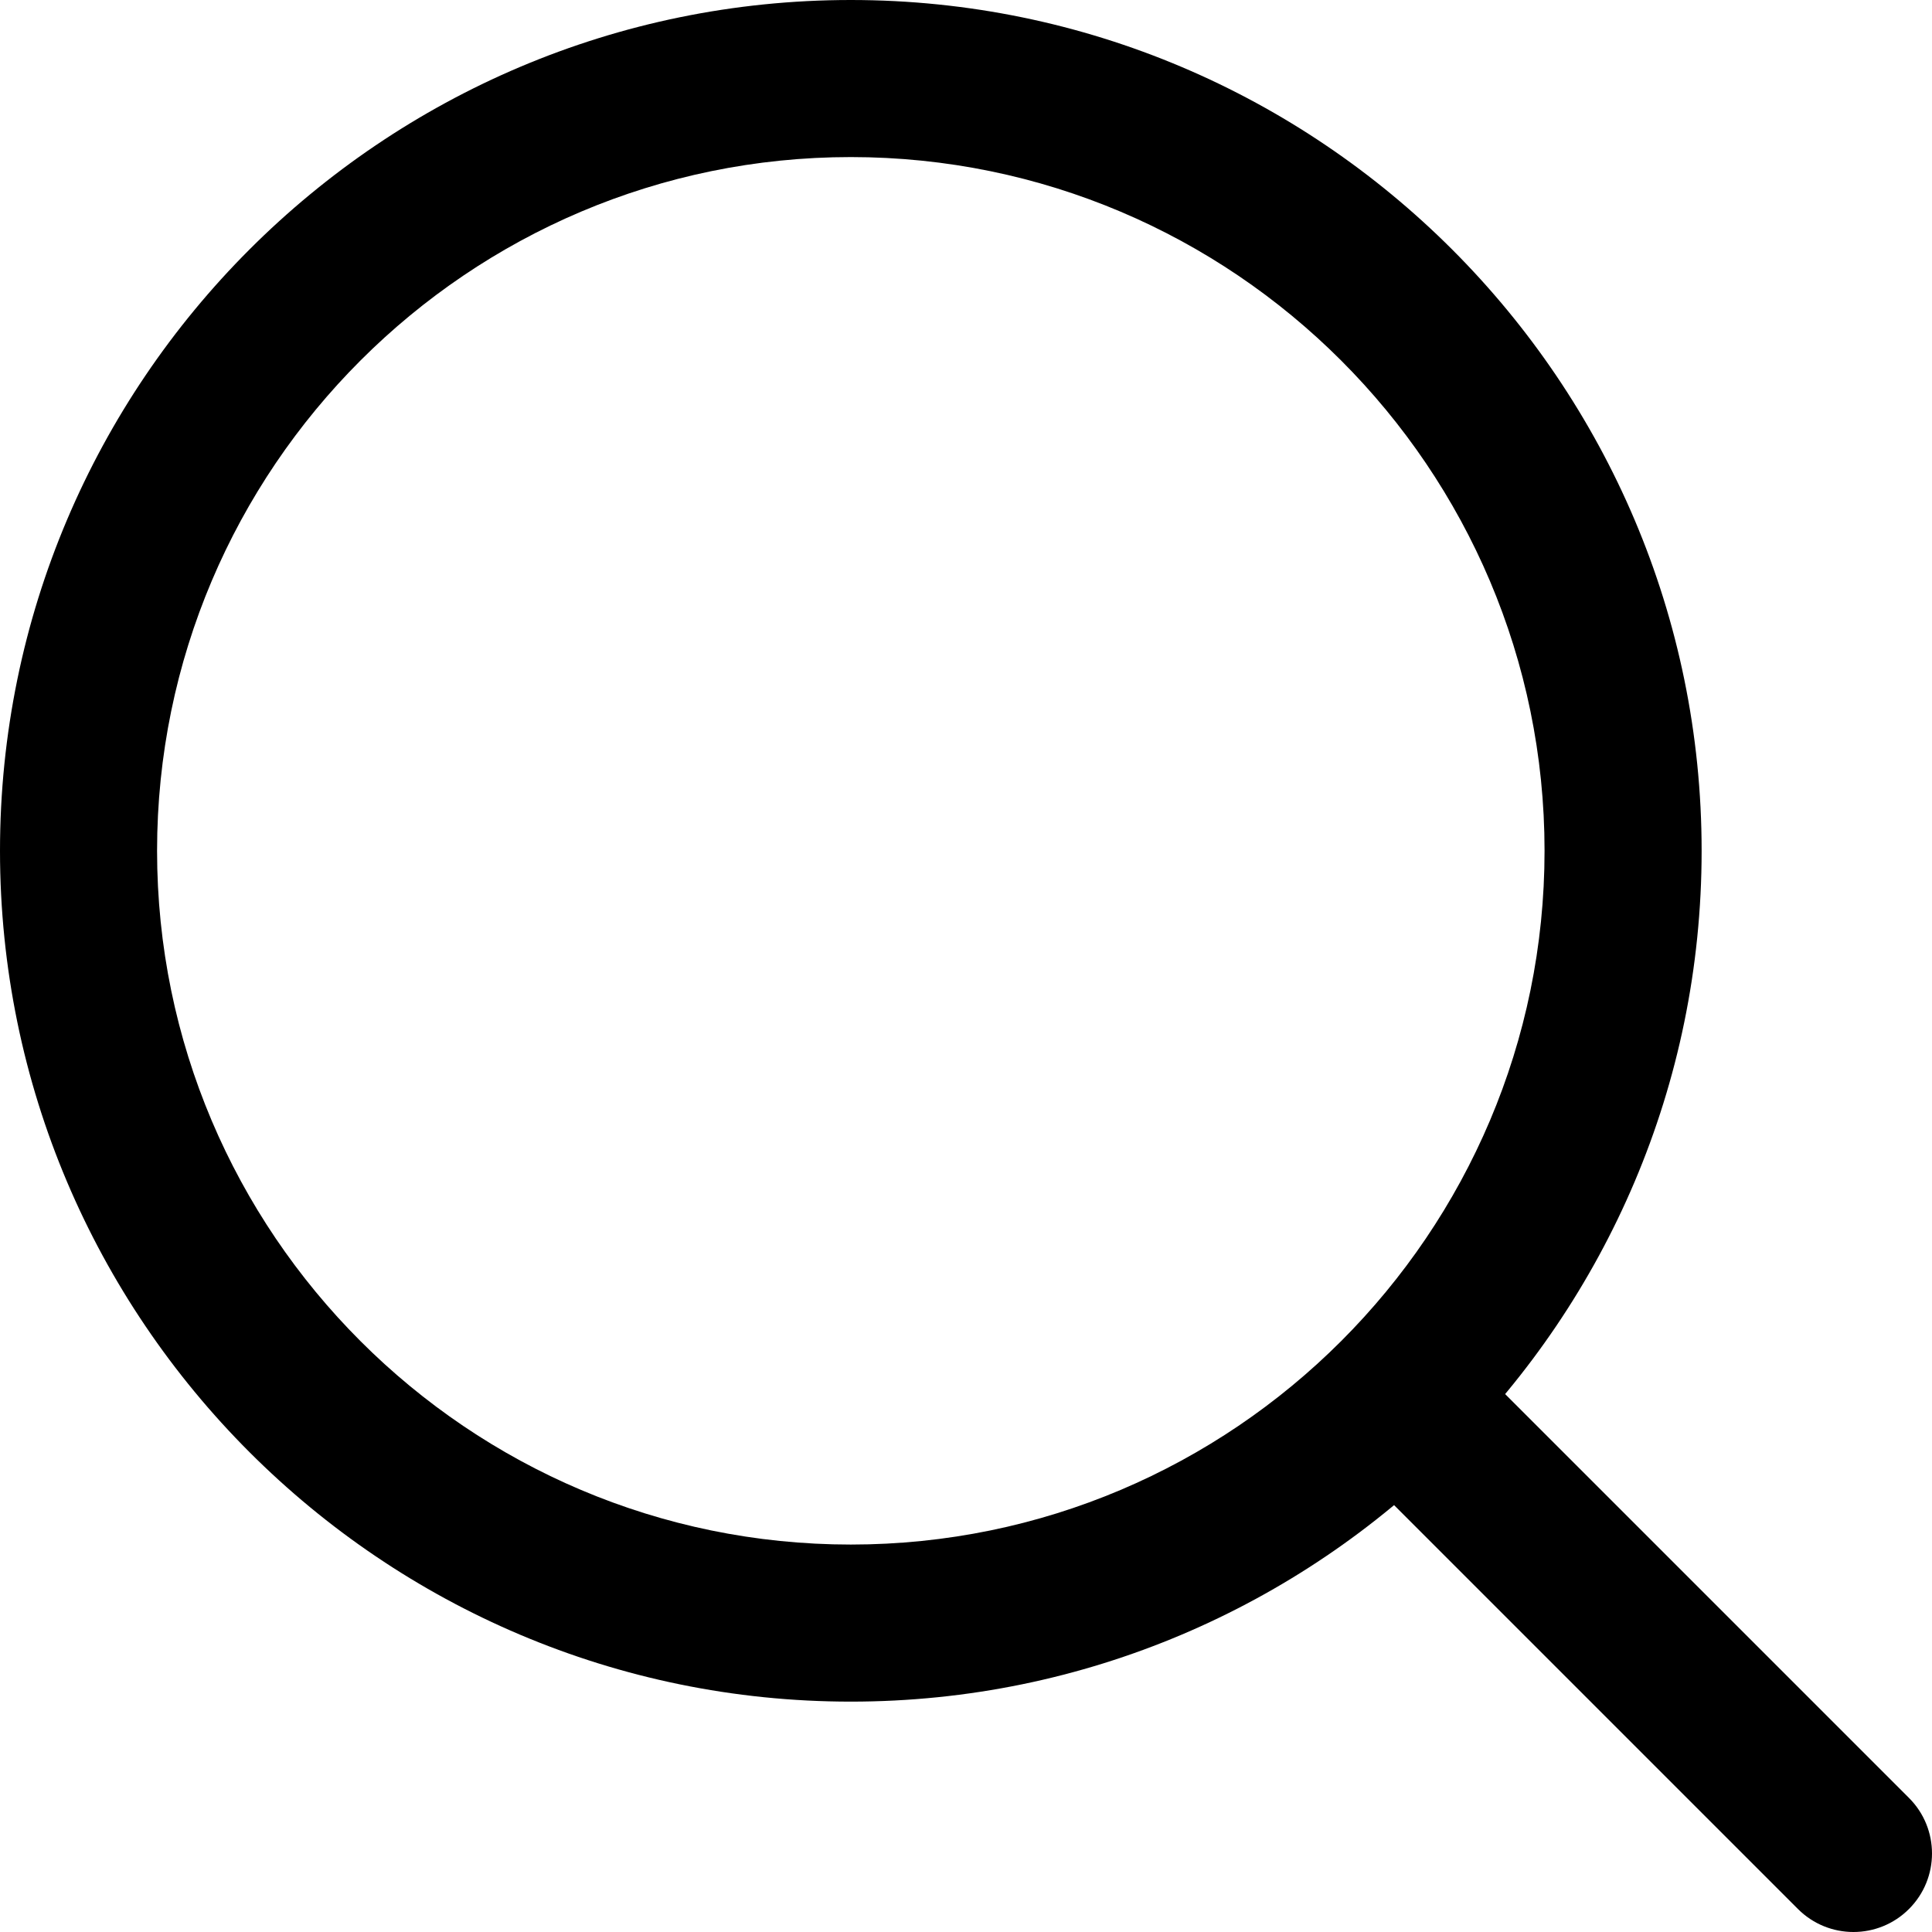
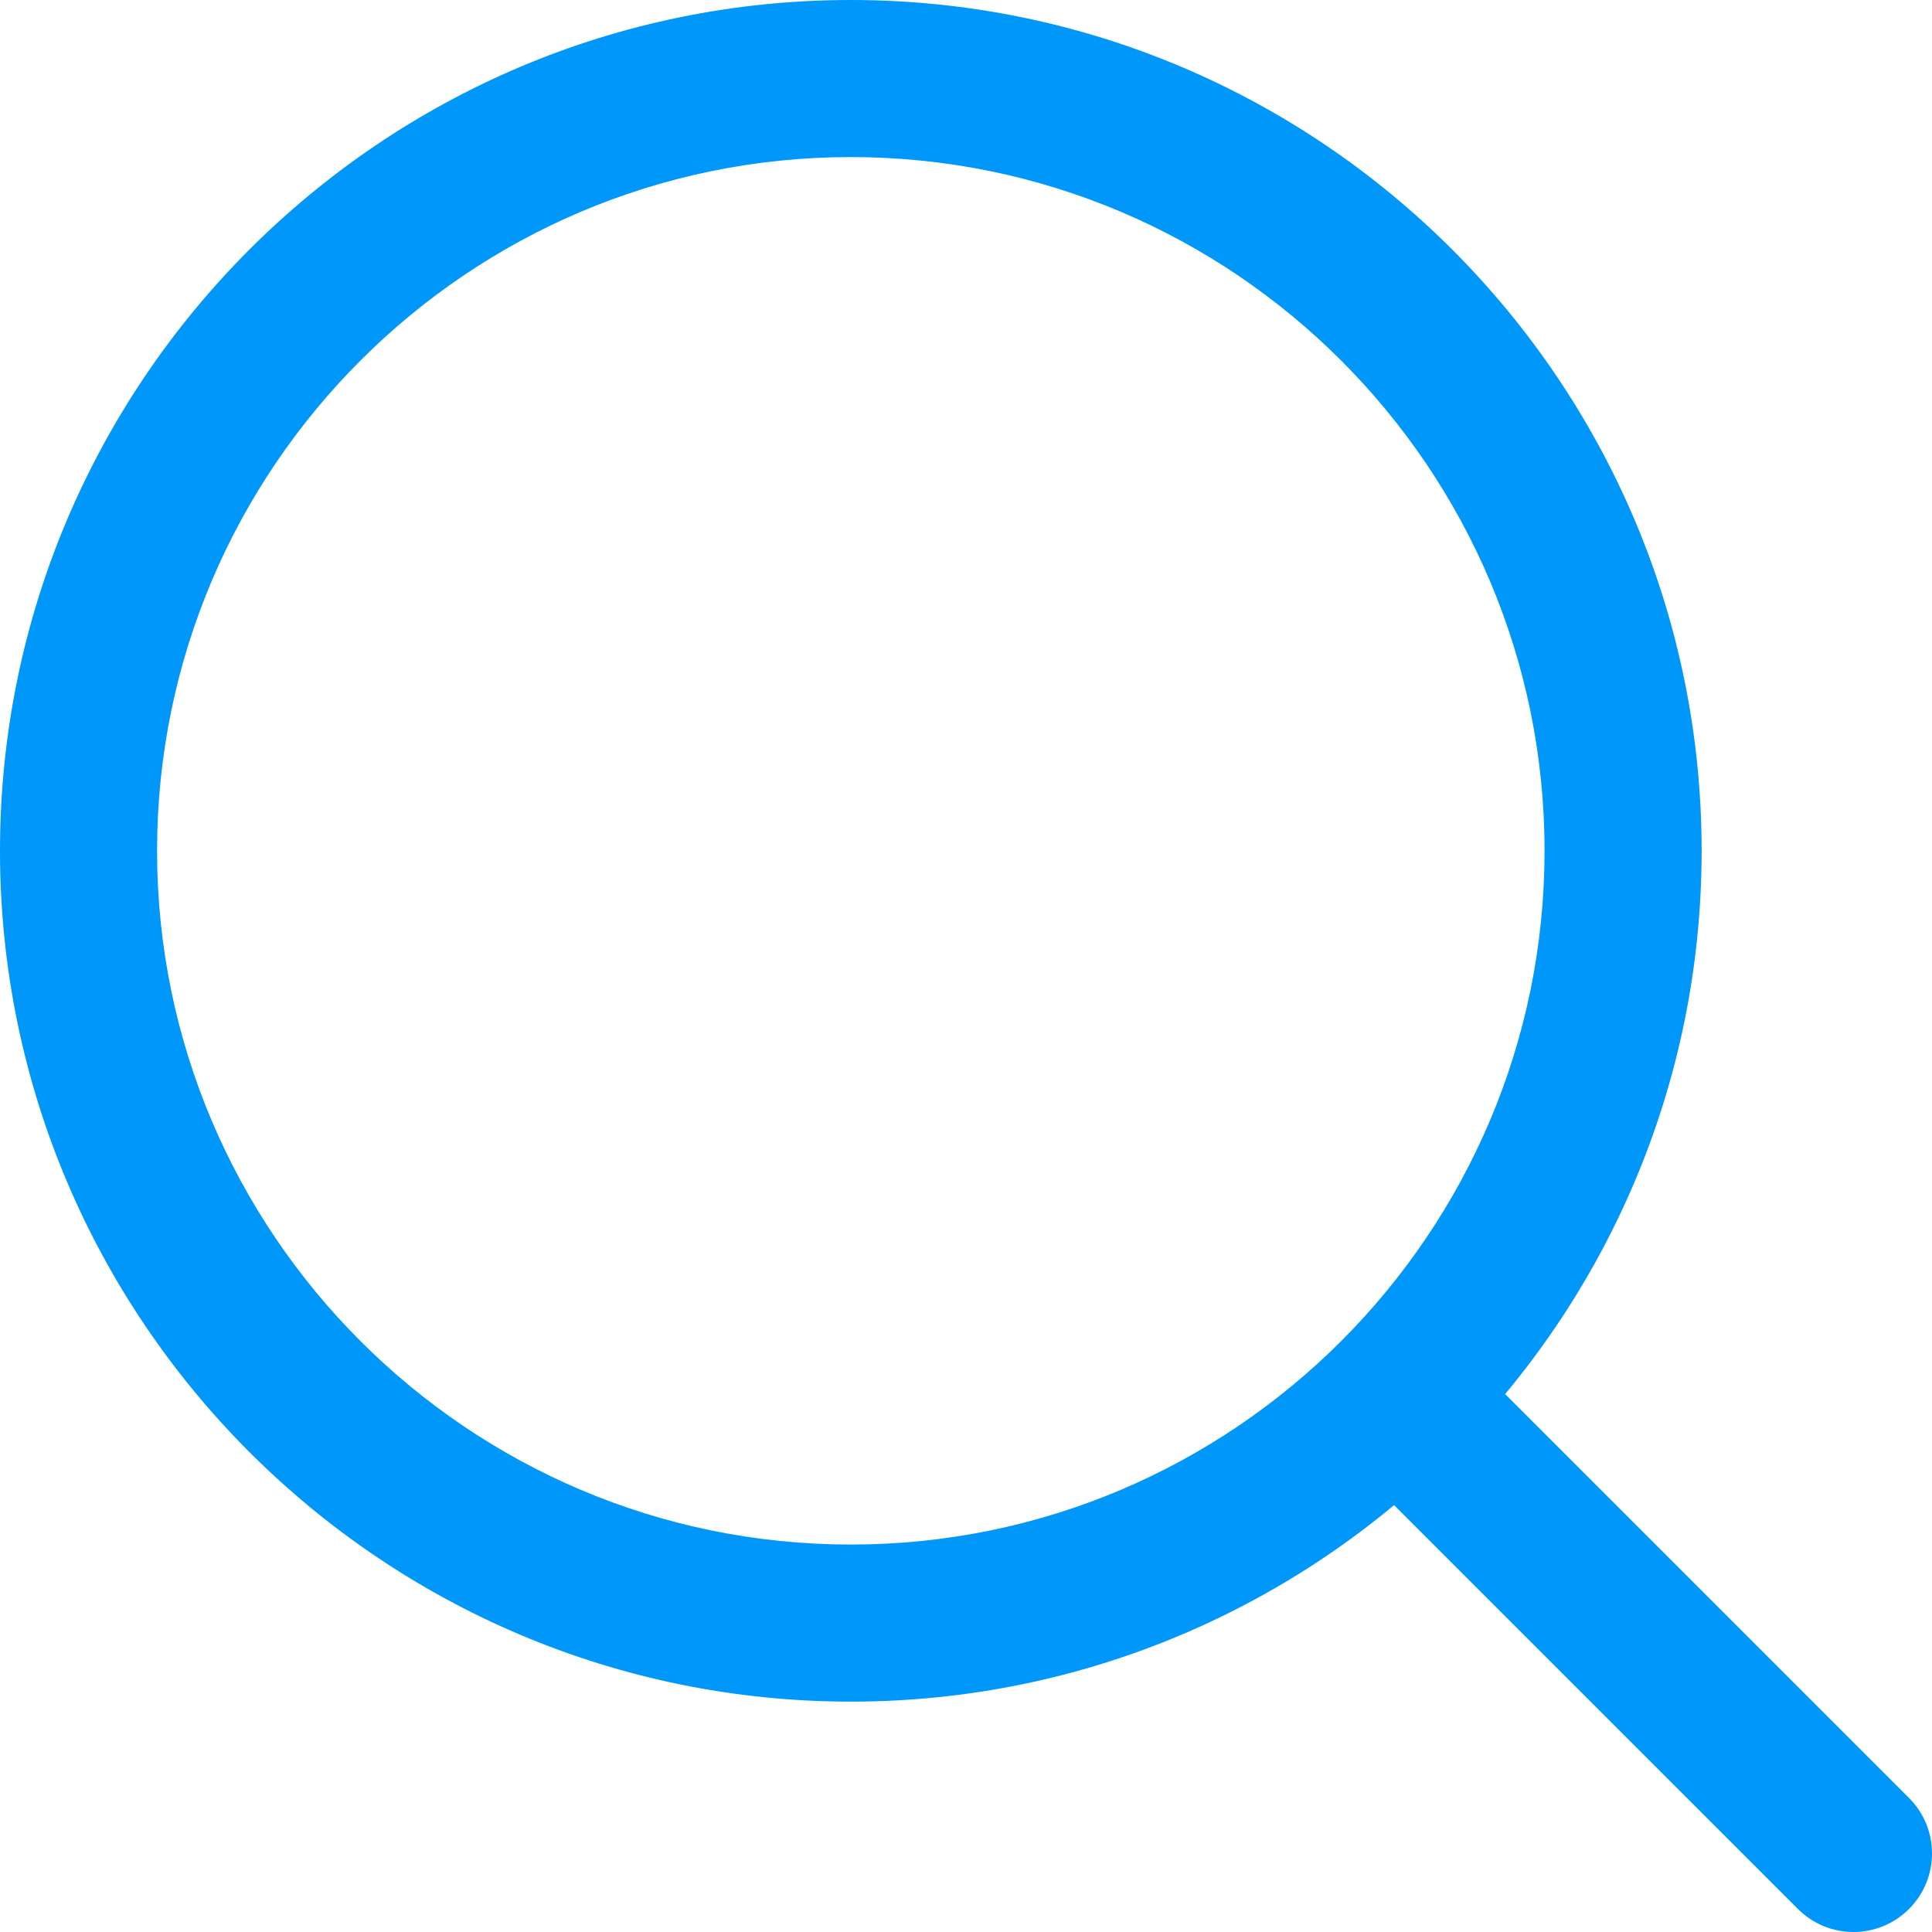
- <svg xmlns="http://www.w3.org/2000/svg" version="1.1" id="Capa_1" x="0px" y="0px" viewBox="0 0 512 512" style="enable-background:new 0 0 512 512;" xml:space="preserve">
+ <svg xmlns="http://www.w3.org/2000/svg" version="1.1" fill="#0097fa" x="0px" y="0px" viewBox="0 0 512 512" style="enable-background:new 0 0 512 512;" xml:space="preserve">
  <g>
    <g>
      <path d="M225.474,0C101.151,0,0,101.151,0,225.474c0,124.33,101.151,225.474,225.474,225.474    c124.33,0,225.474-101.144,225.474-225.474C450.948,101.151,349.804,0,225.474,0z M225.474,409.323    c-101.373,0-183.848-82.475-183.848-183.848S124.101,41.626,225.474,41.626s183.848,82.475,183.848,183.848    S326.847,409.323,225.474,409.323z" />
    </g>
  </g>
  <g>
    <g>
      <path d="M505.902,476.472L386.574,357.144c-8.131-8.131-21.299-8.131-29.43,0c-8.131,8.124-8.131,21.306,0,29.43l119.328,119.328    c4.065,4.065,9.387,6.098,14.715,6.098c5.321,0,10.649-2.033,14.715-6.098C514.033,497.778,514.033,484.596,505.902,476.472z" />
    </g>
  </g>
-   <g>
- </g>
-   <g>
- </g>
-   <g>
- </g>
-   <g>
- </g>
-   <g>
- </g>
-   <g>
- </g>
-   <g>
- </g>
-   <g>
- </g>
-   <g>
- </g>
-   <g>
- </g>
-   <g>
- </g>
-   <g>
- </g>
-   <g>
- </g>
-   <g>
- </g>
-   <g>
- </g>
</svg>
